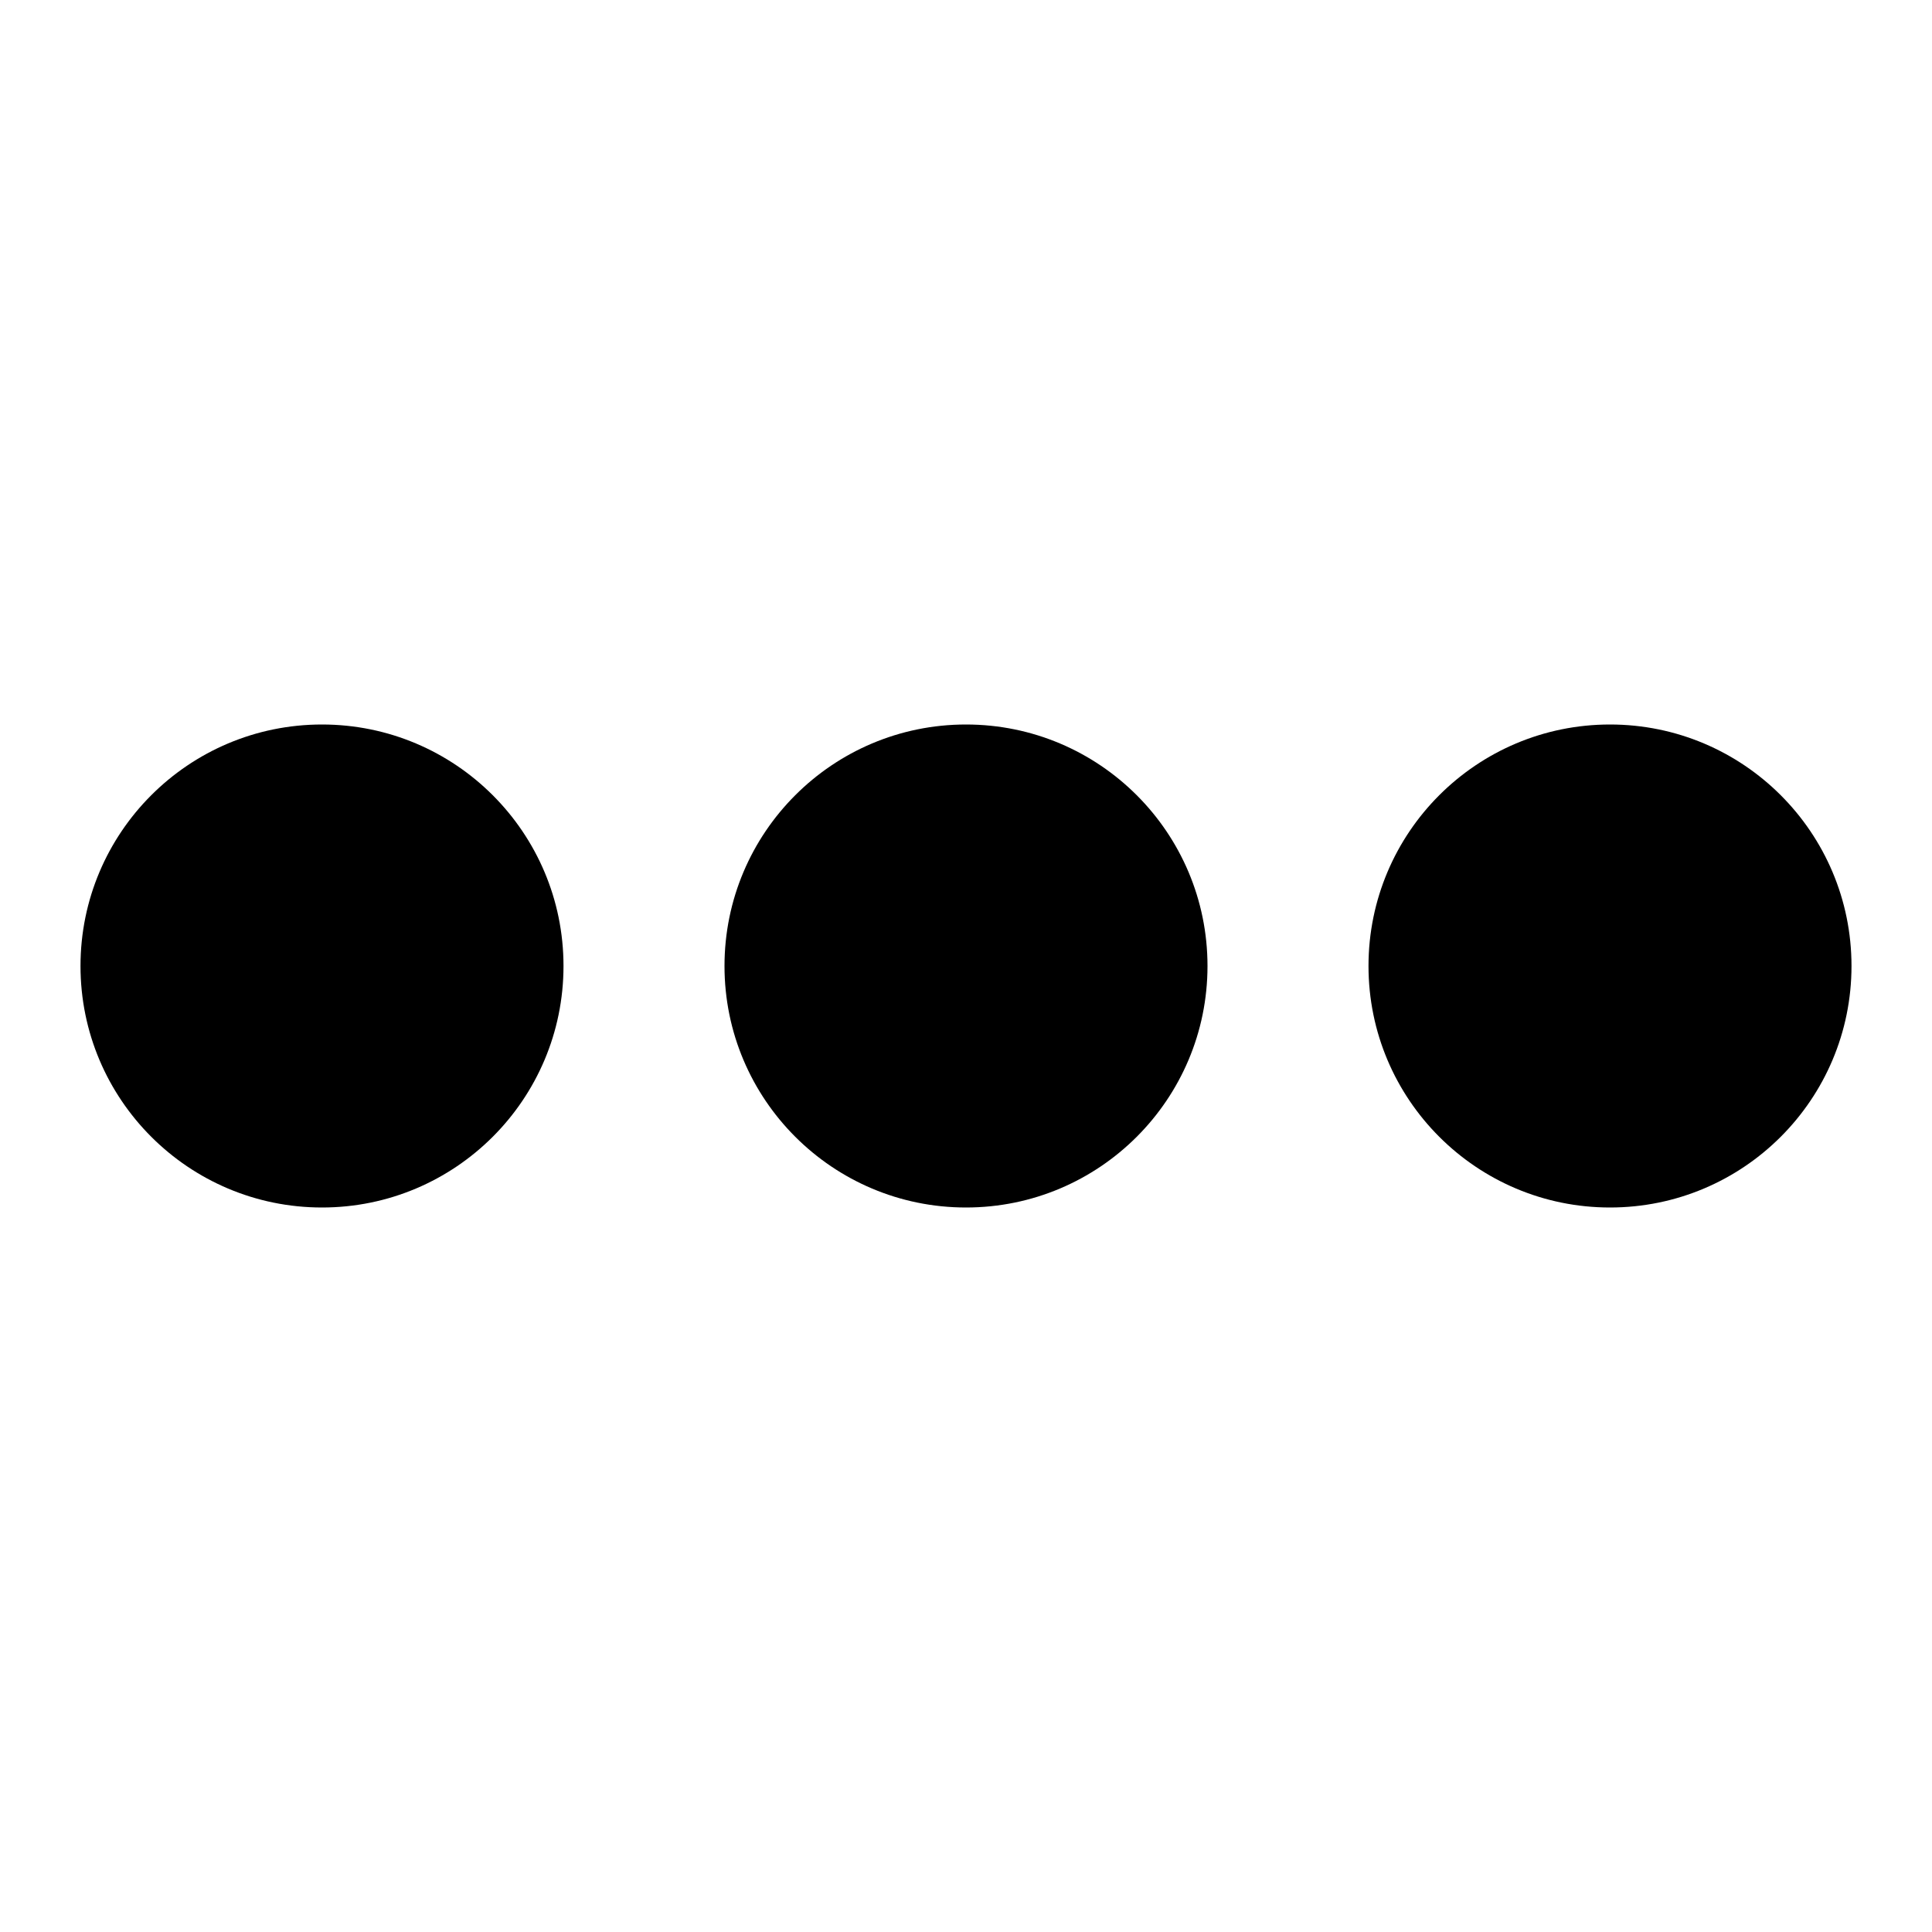
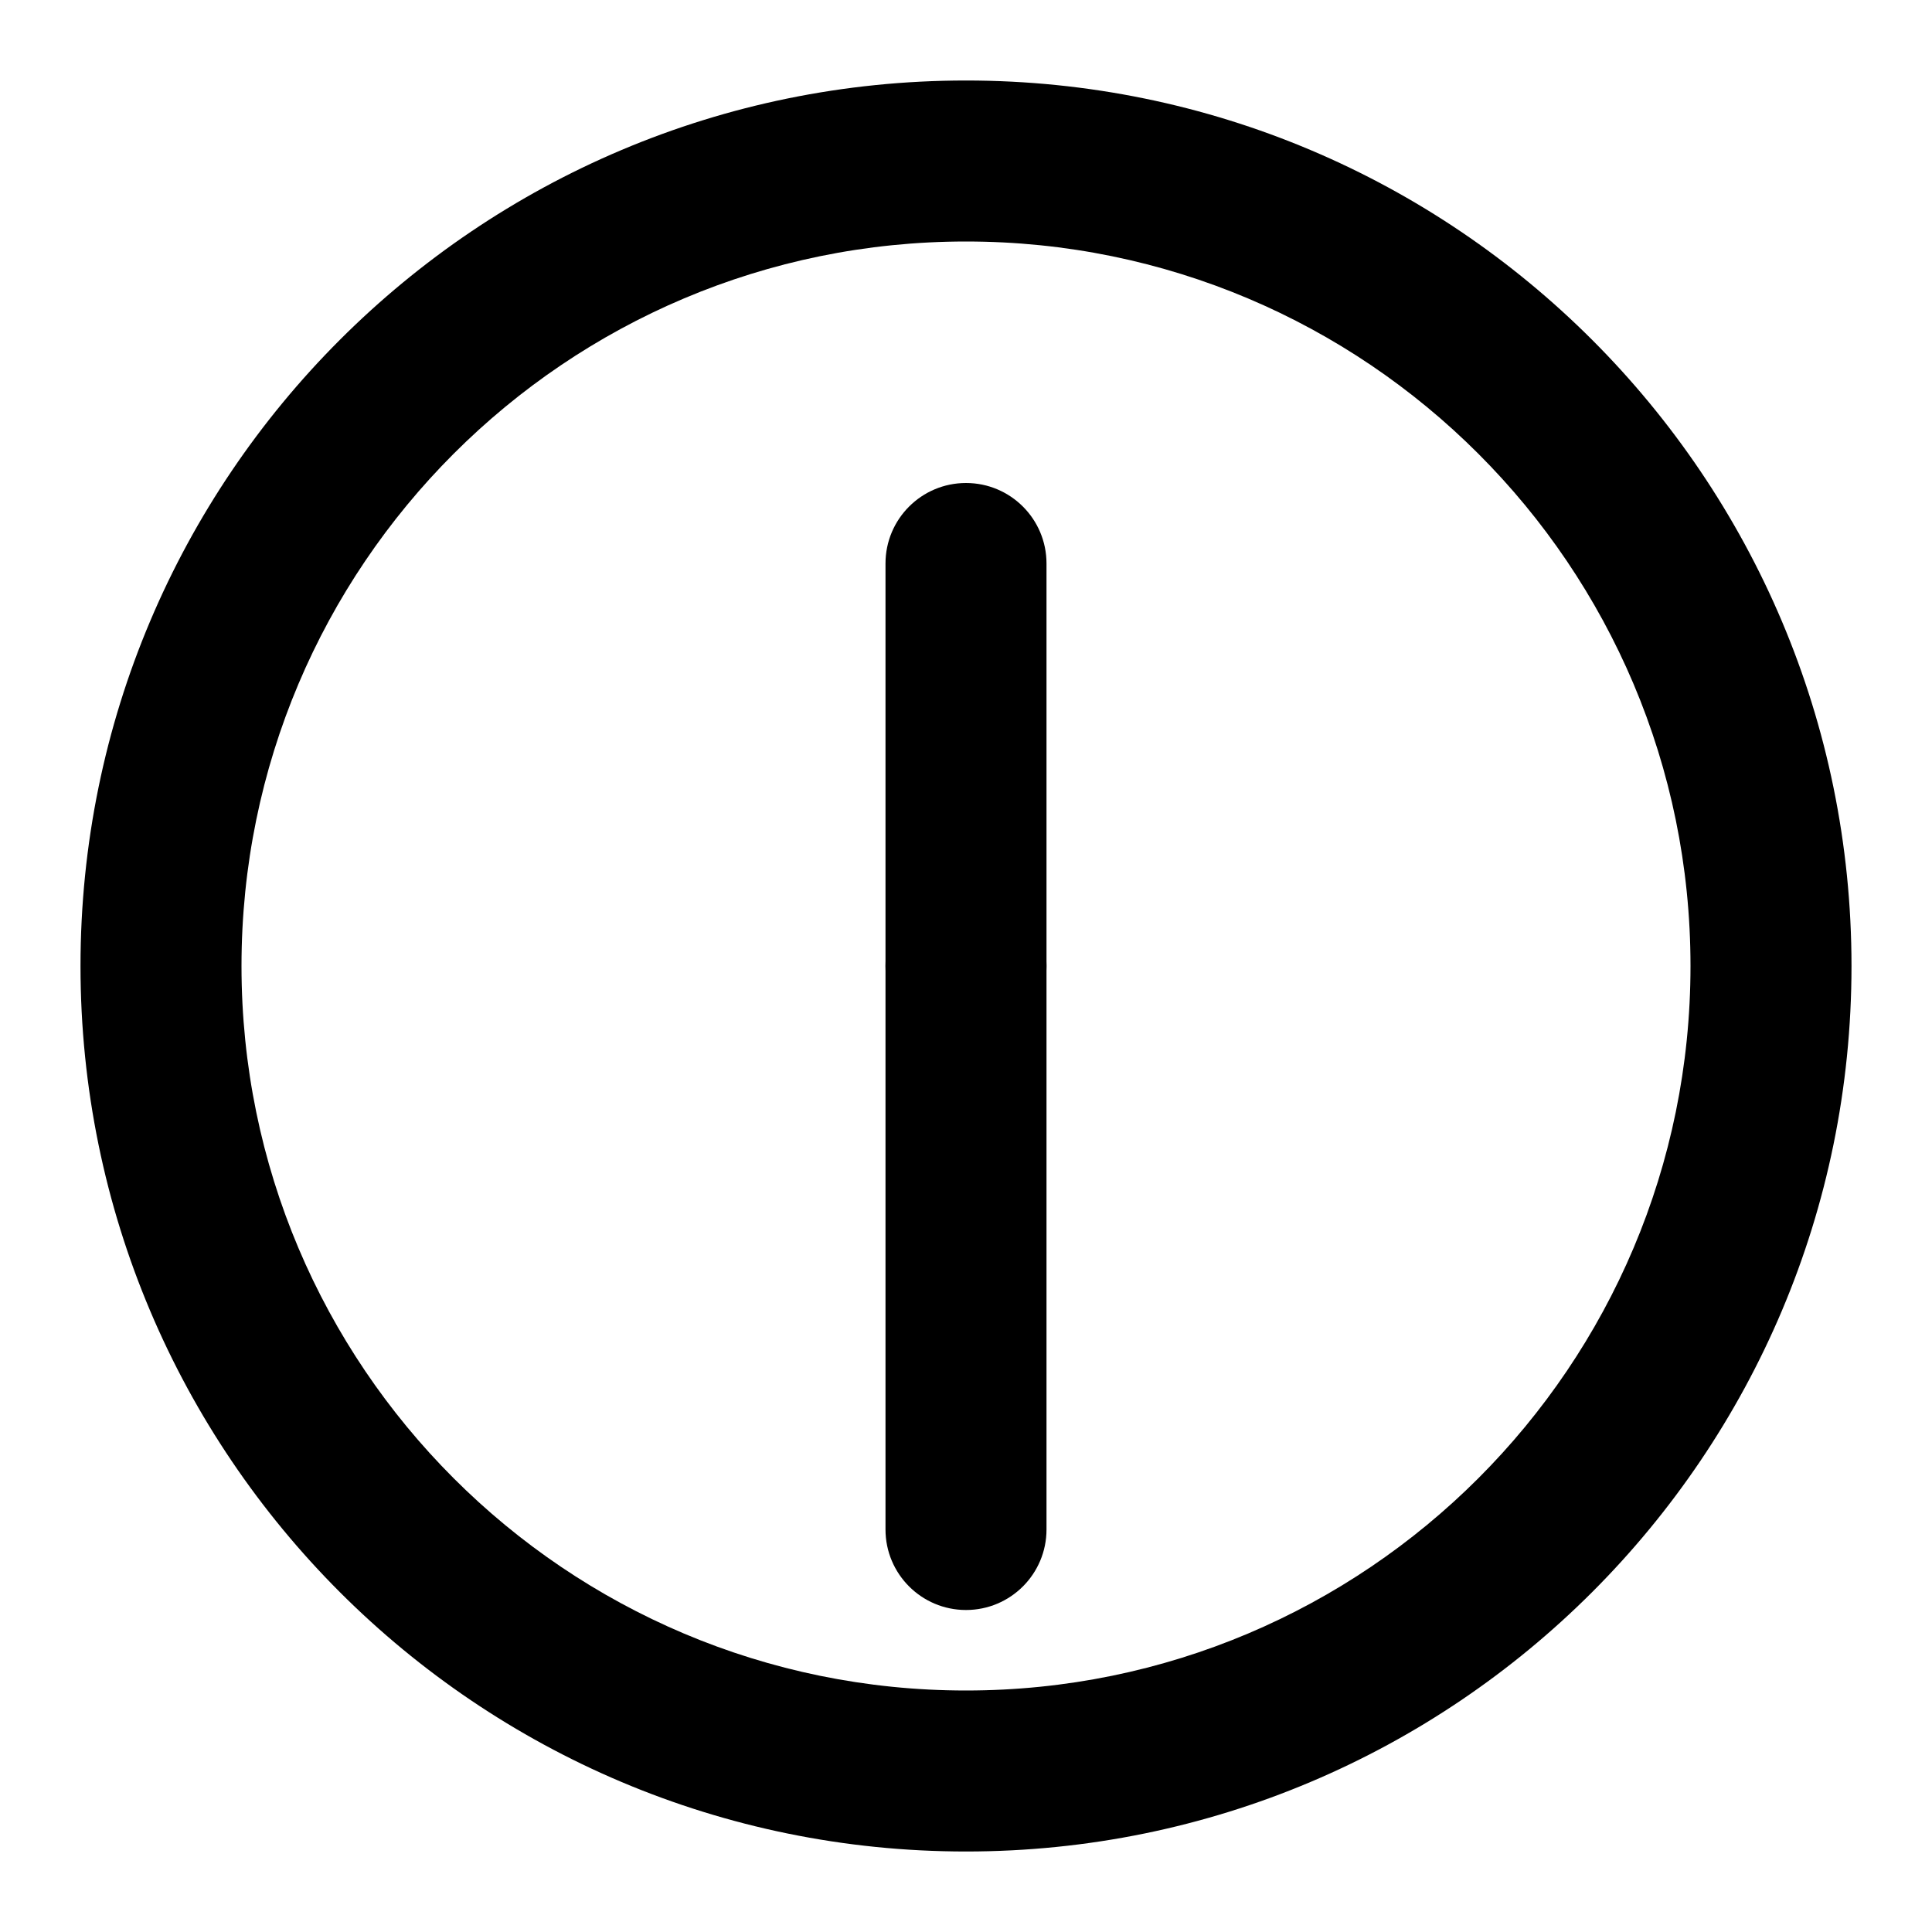
<svg xmlns="http://www.w3.org/2000/svg" width="24" height="24" viewBox="0 0 24 24">
-   <style>.spinner_qM83{animation:spinner_8HQG 1.05s infinite}.spinner_oXPr{animation-delay:.1s}.spinner_ZTLf{animation-delay:.2s}@keyframes spinner_8HQG{0%,57.14%{animation-timing-function:cubic-bezier(0.33,.66,.66,1);transform:translate(0)}28.57%{animation-timing-function:cubic-bezier(0.33,0,.66,.33);transform:translateY(-6px)}100%{transform:translate(0)}}</style>
-   <circle class="spinner_qM83" cx="4" cy="12" r="3" />
-   <circle class="spinner_qM83 spinner_oXPr" cx="12" cy="12" r="3" />
-   <circle class="spinner_qM83 spinner_ZTLf" cx="20" cy="12" r="3" />
+   <style>.spinner_d9Sa{transform-origin:center}.spinner_qQQY{animation:spinner_ZpfF 9s linear infinite}.spinner_pote{animation:spinner_ZpfF .75s linear infinite}@keyframes spinner_ZpfF{100%{transform:rotate(360deg)}}</style>
+   <path d="M12,1A11,11,0,1,0,23,12,11,11,0,0,0,12,1Zm0,20a9,9,0,1,1,9-9A9,9,0,0,1,12,21Z" />
+   <rect class="spinner_d9Sa spinner_qQQY" x="11" y="6" rx="1" width="2" height="7" />
+   <rect class="spinner_d9Sa spinner_pote" x="11" y="11" rx="1" width="2" height="9" />
</svg>
